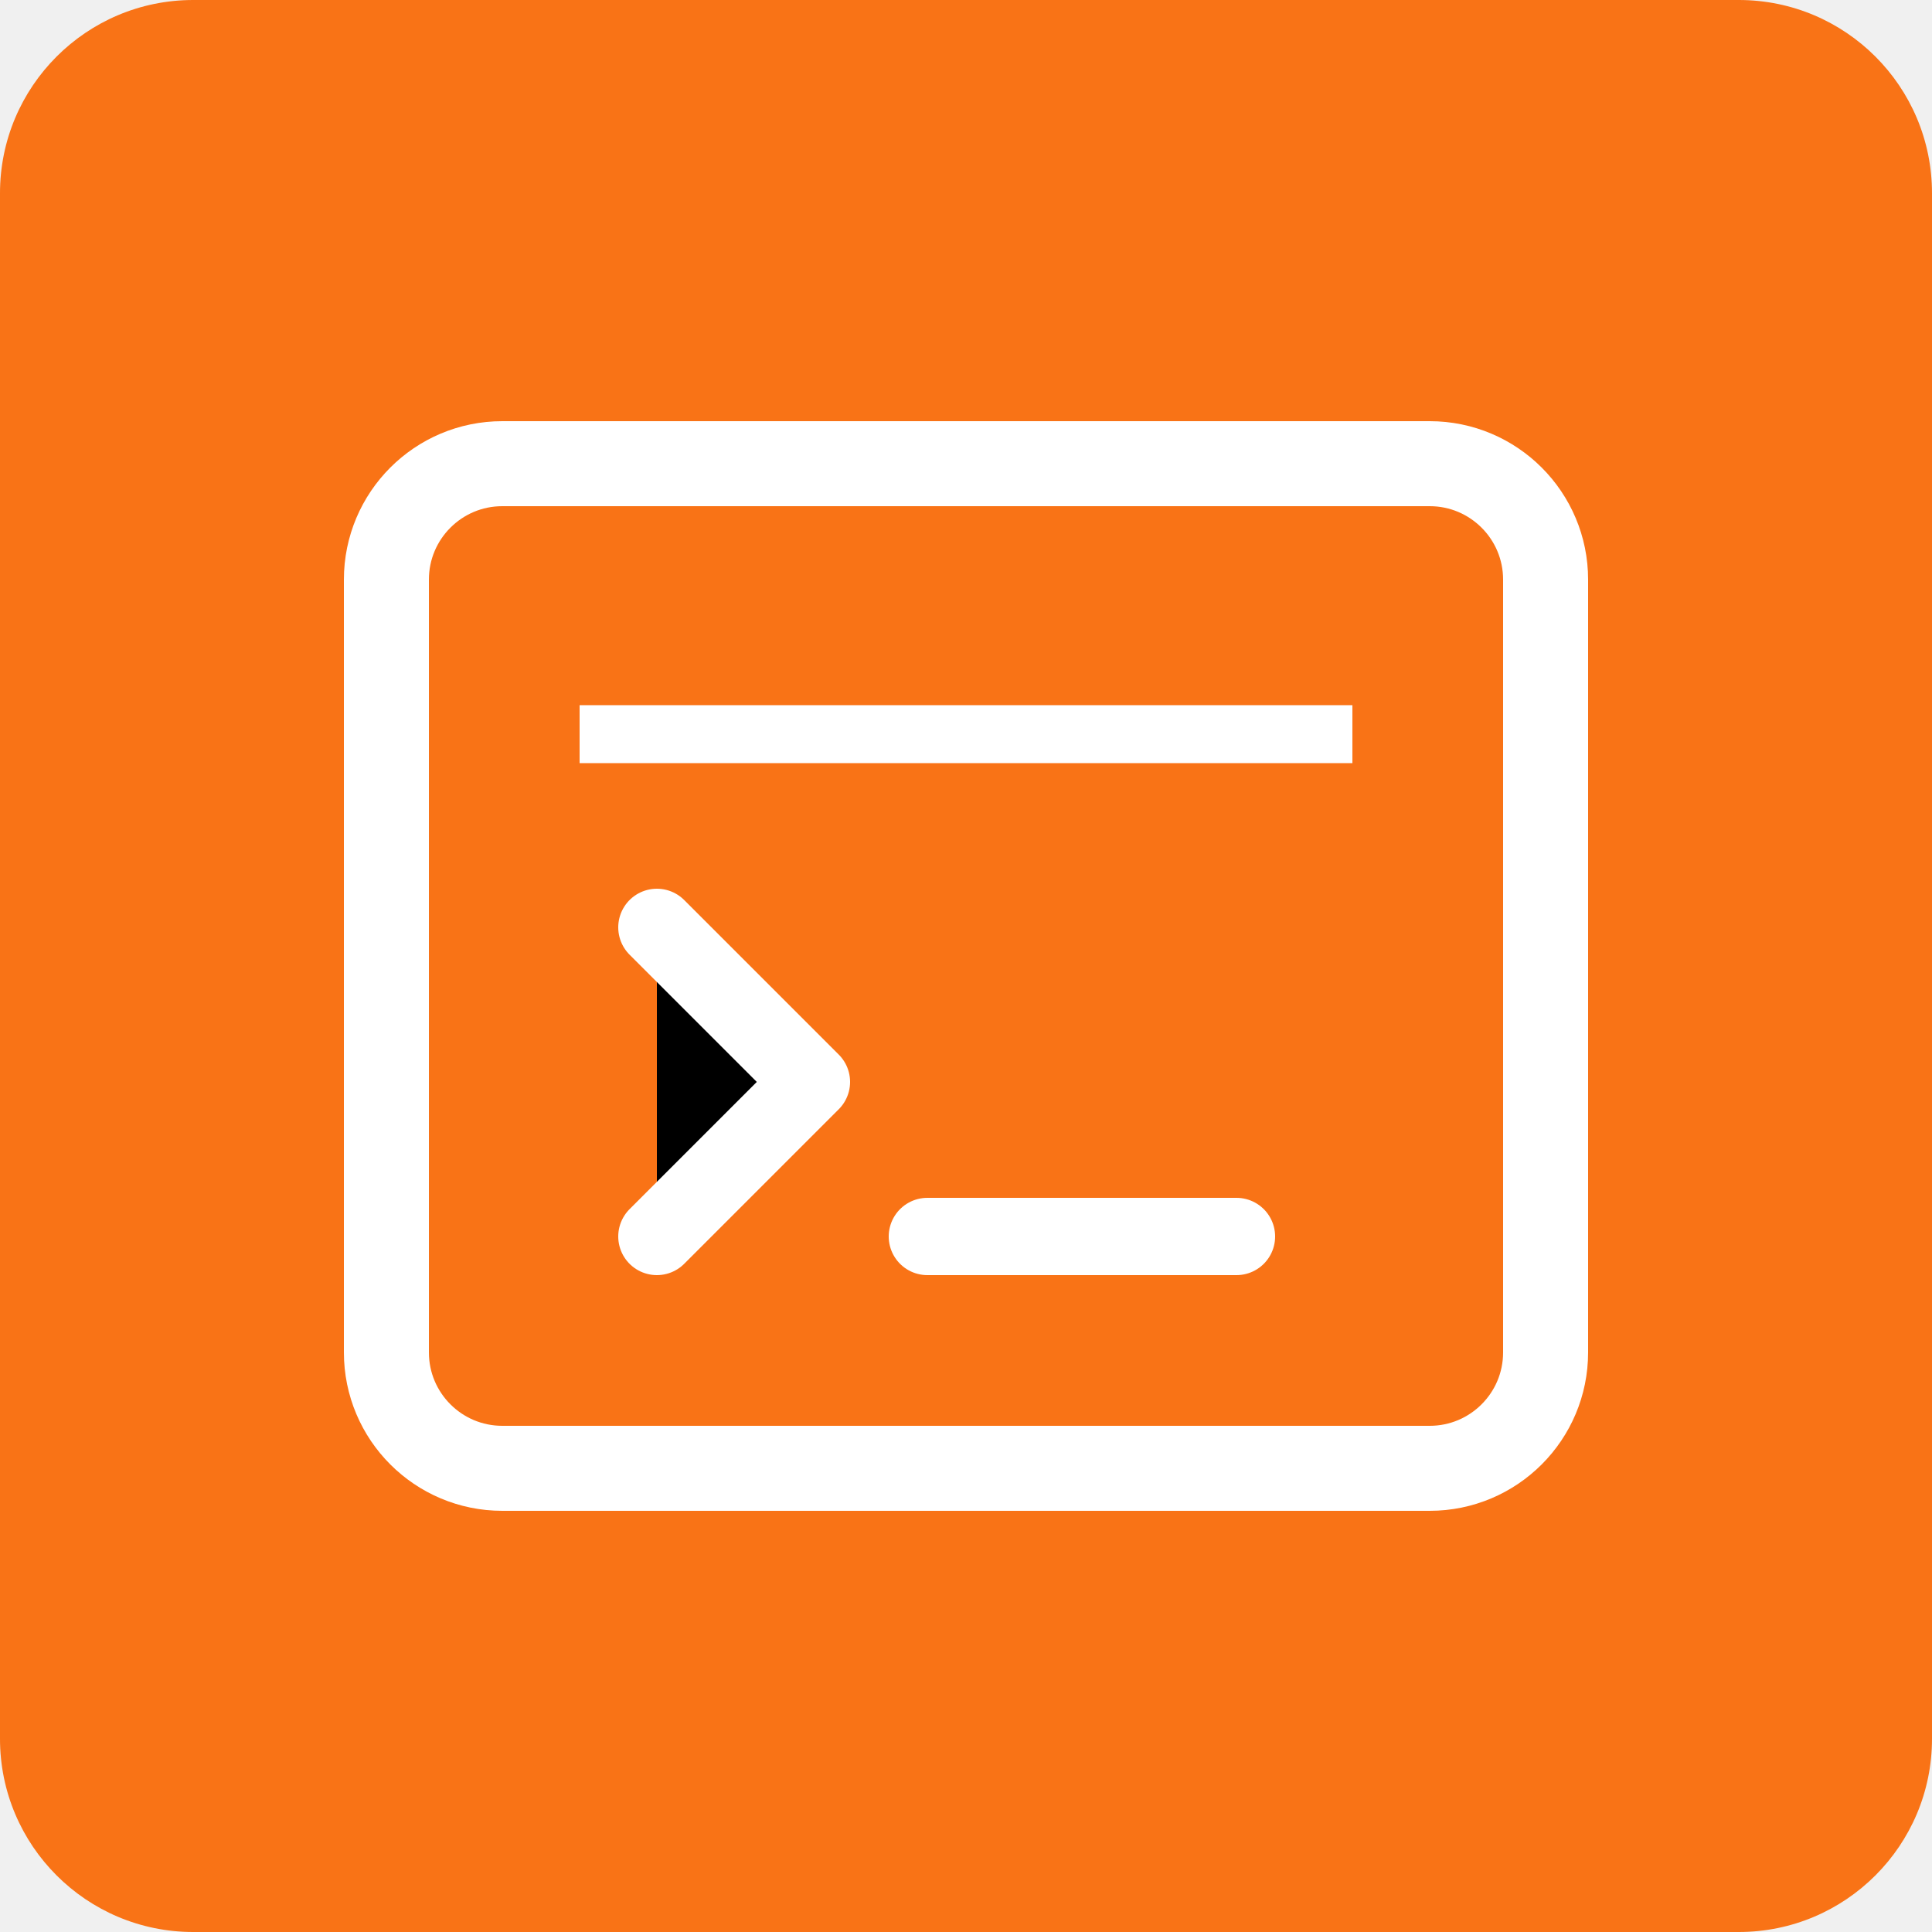
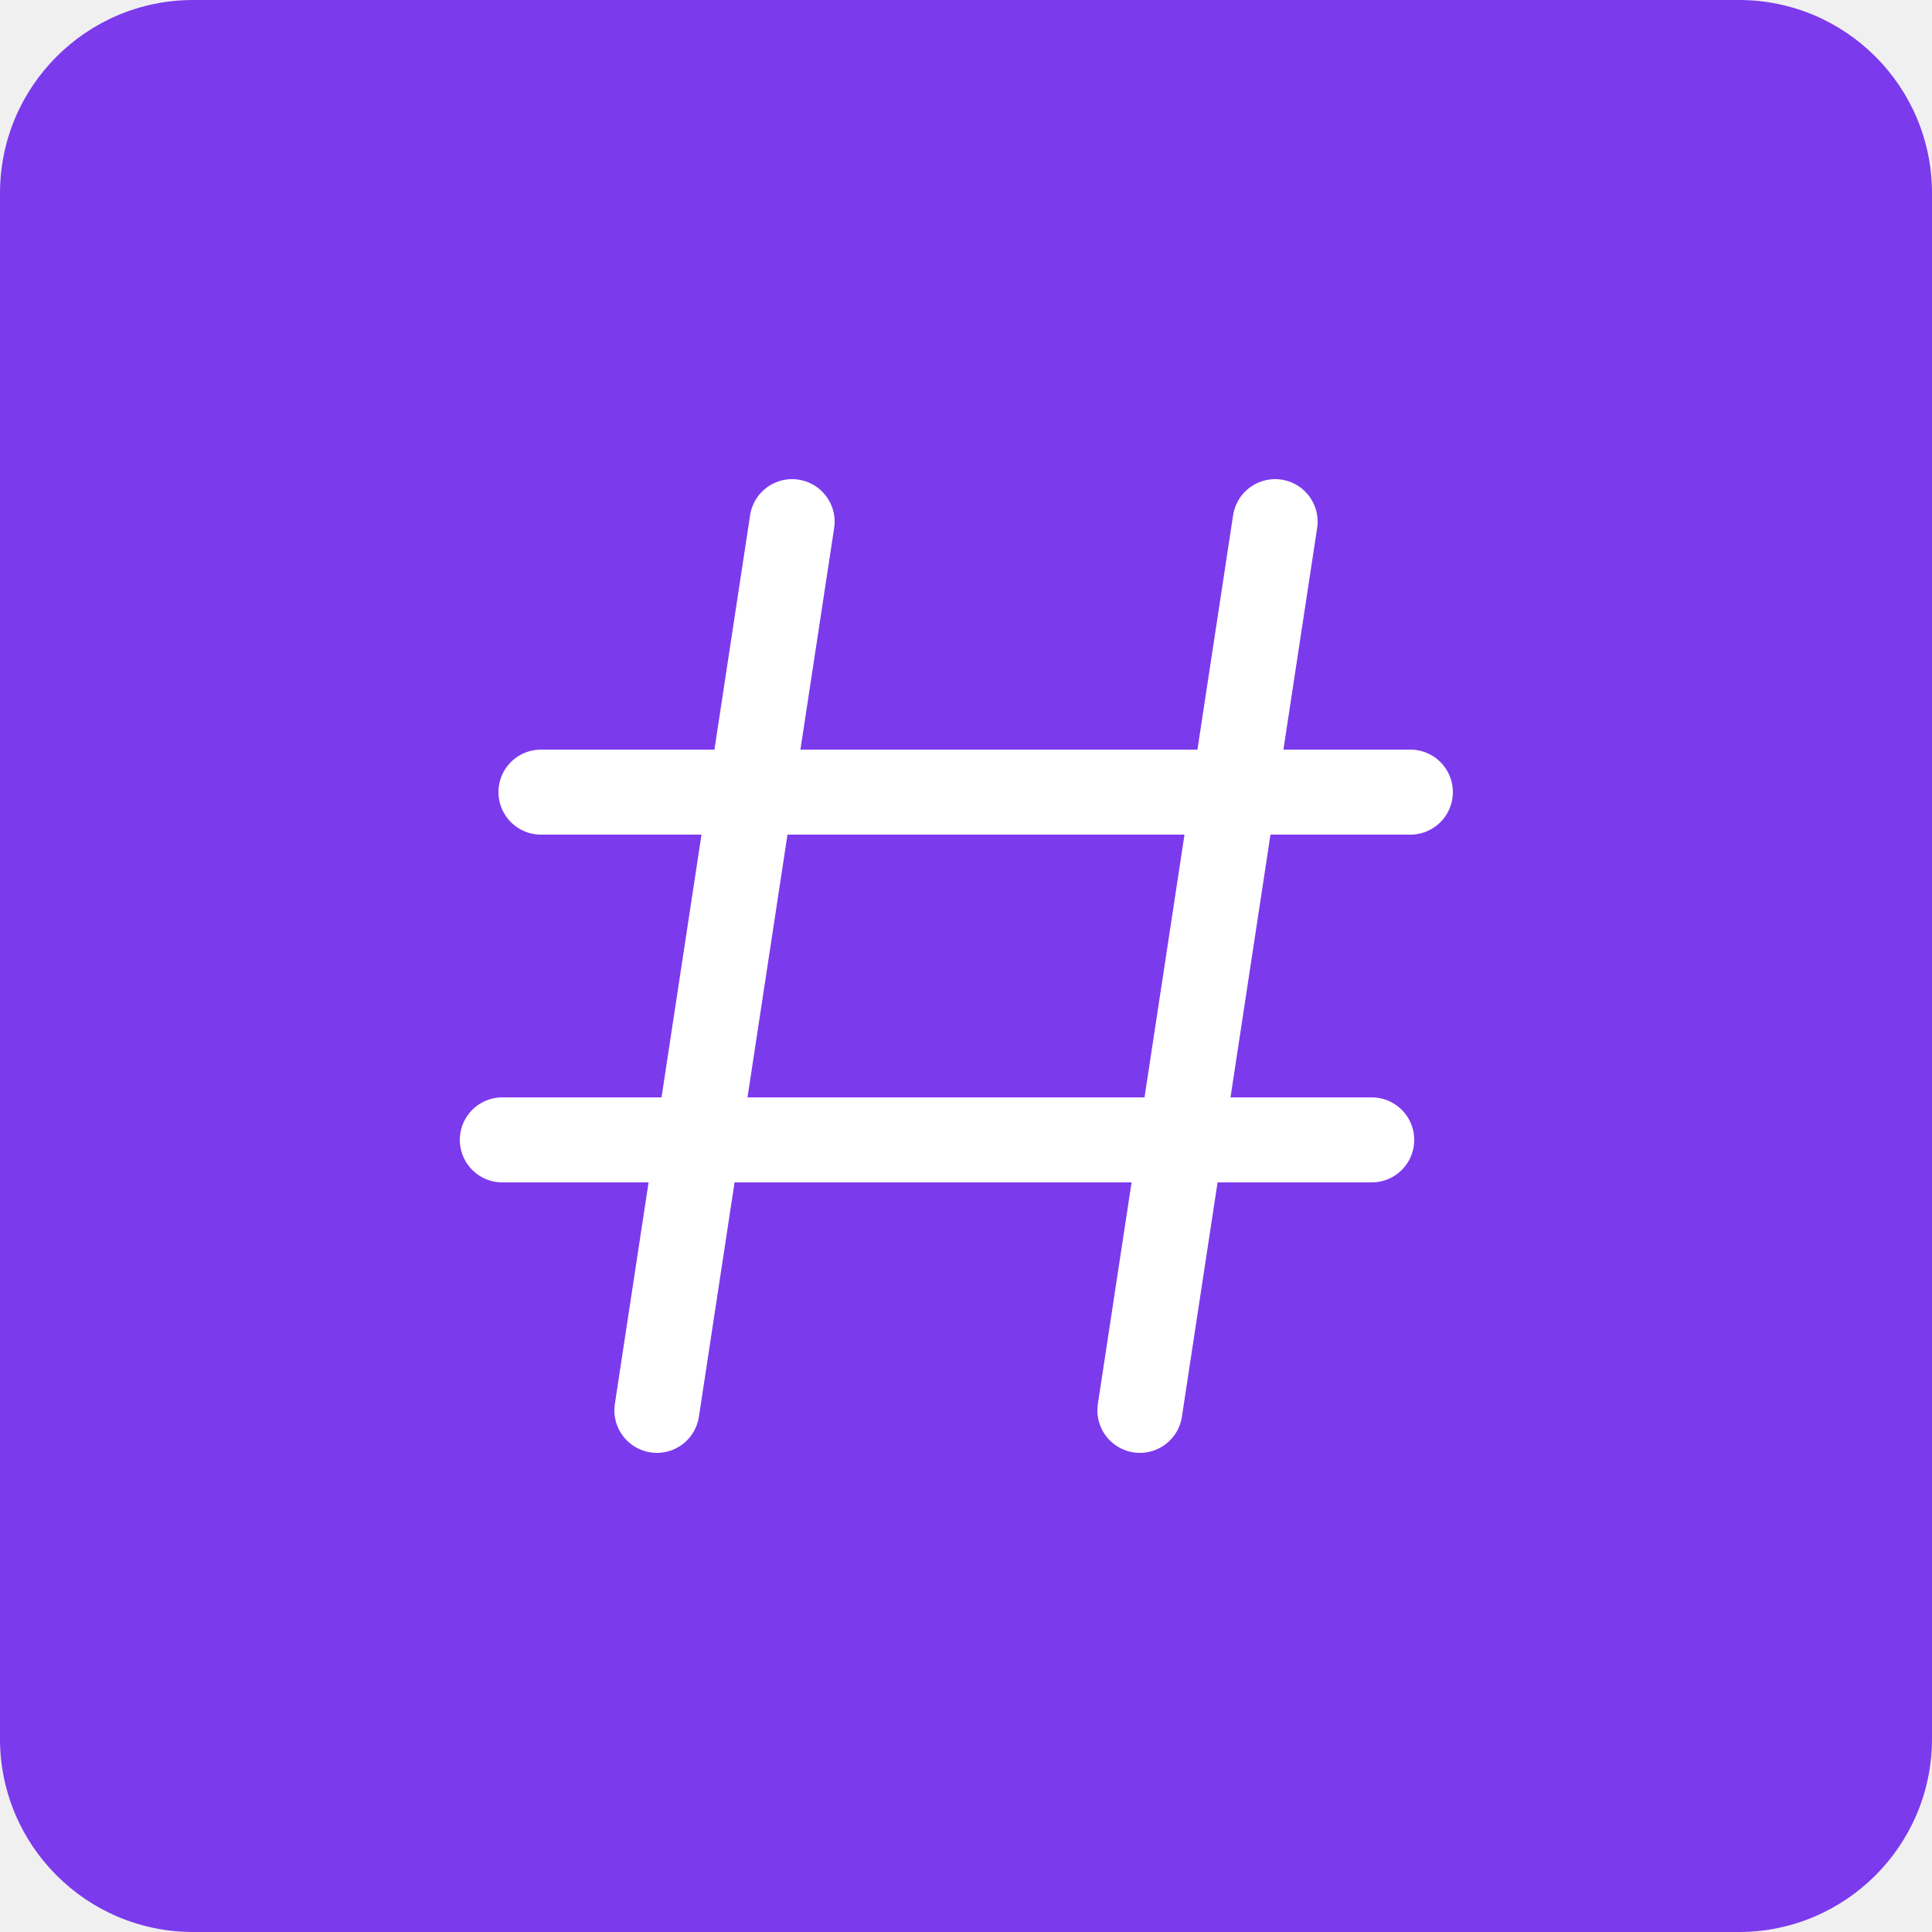
<svg xmlns="http://www.w3.org/2000/svg" viewBox="0 0 50 50" width="50" height="50">
-   <rect width="50" height="50" rx="5" fill="#F97316" />
-   <rect x="10" y="12" width="30" height="26" rx="3" fill="none" stroke="#fff" stroke-width="2.2" />
-   <line x1="15" y1="19" x2="35" y2="19" stroke="#fff" stroke-width="1.5" />
-   <path d="M17 24l4 4-4 4" stroke="#fff" stroke-width="2" stroke-linecap="round" stroke-linejoin="round" />
-   <line x1="24" y1="32" x2="32" y2="32" stroke="#fff" stroke-width="2" stroke-linecap="round" />
+   <rect width="50" height="50" rx="5" fill="#7C3AED" />
+   <g fill="none" stroke="#FFFFFF" stroke-width="2.2" stroke-linecap="round" stroke-linejoin="round">
+     <path d="M20.5 13.5l-3.5 23M33 13.5l-3.5 23M14 20.5h22.5M13 29.5h22.5" />
+   </g>
</svg>
